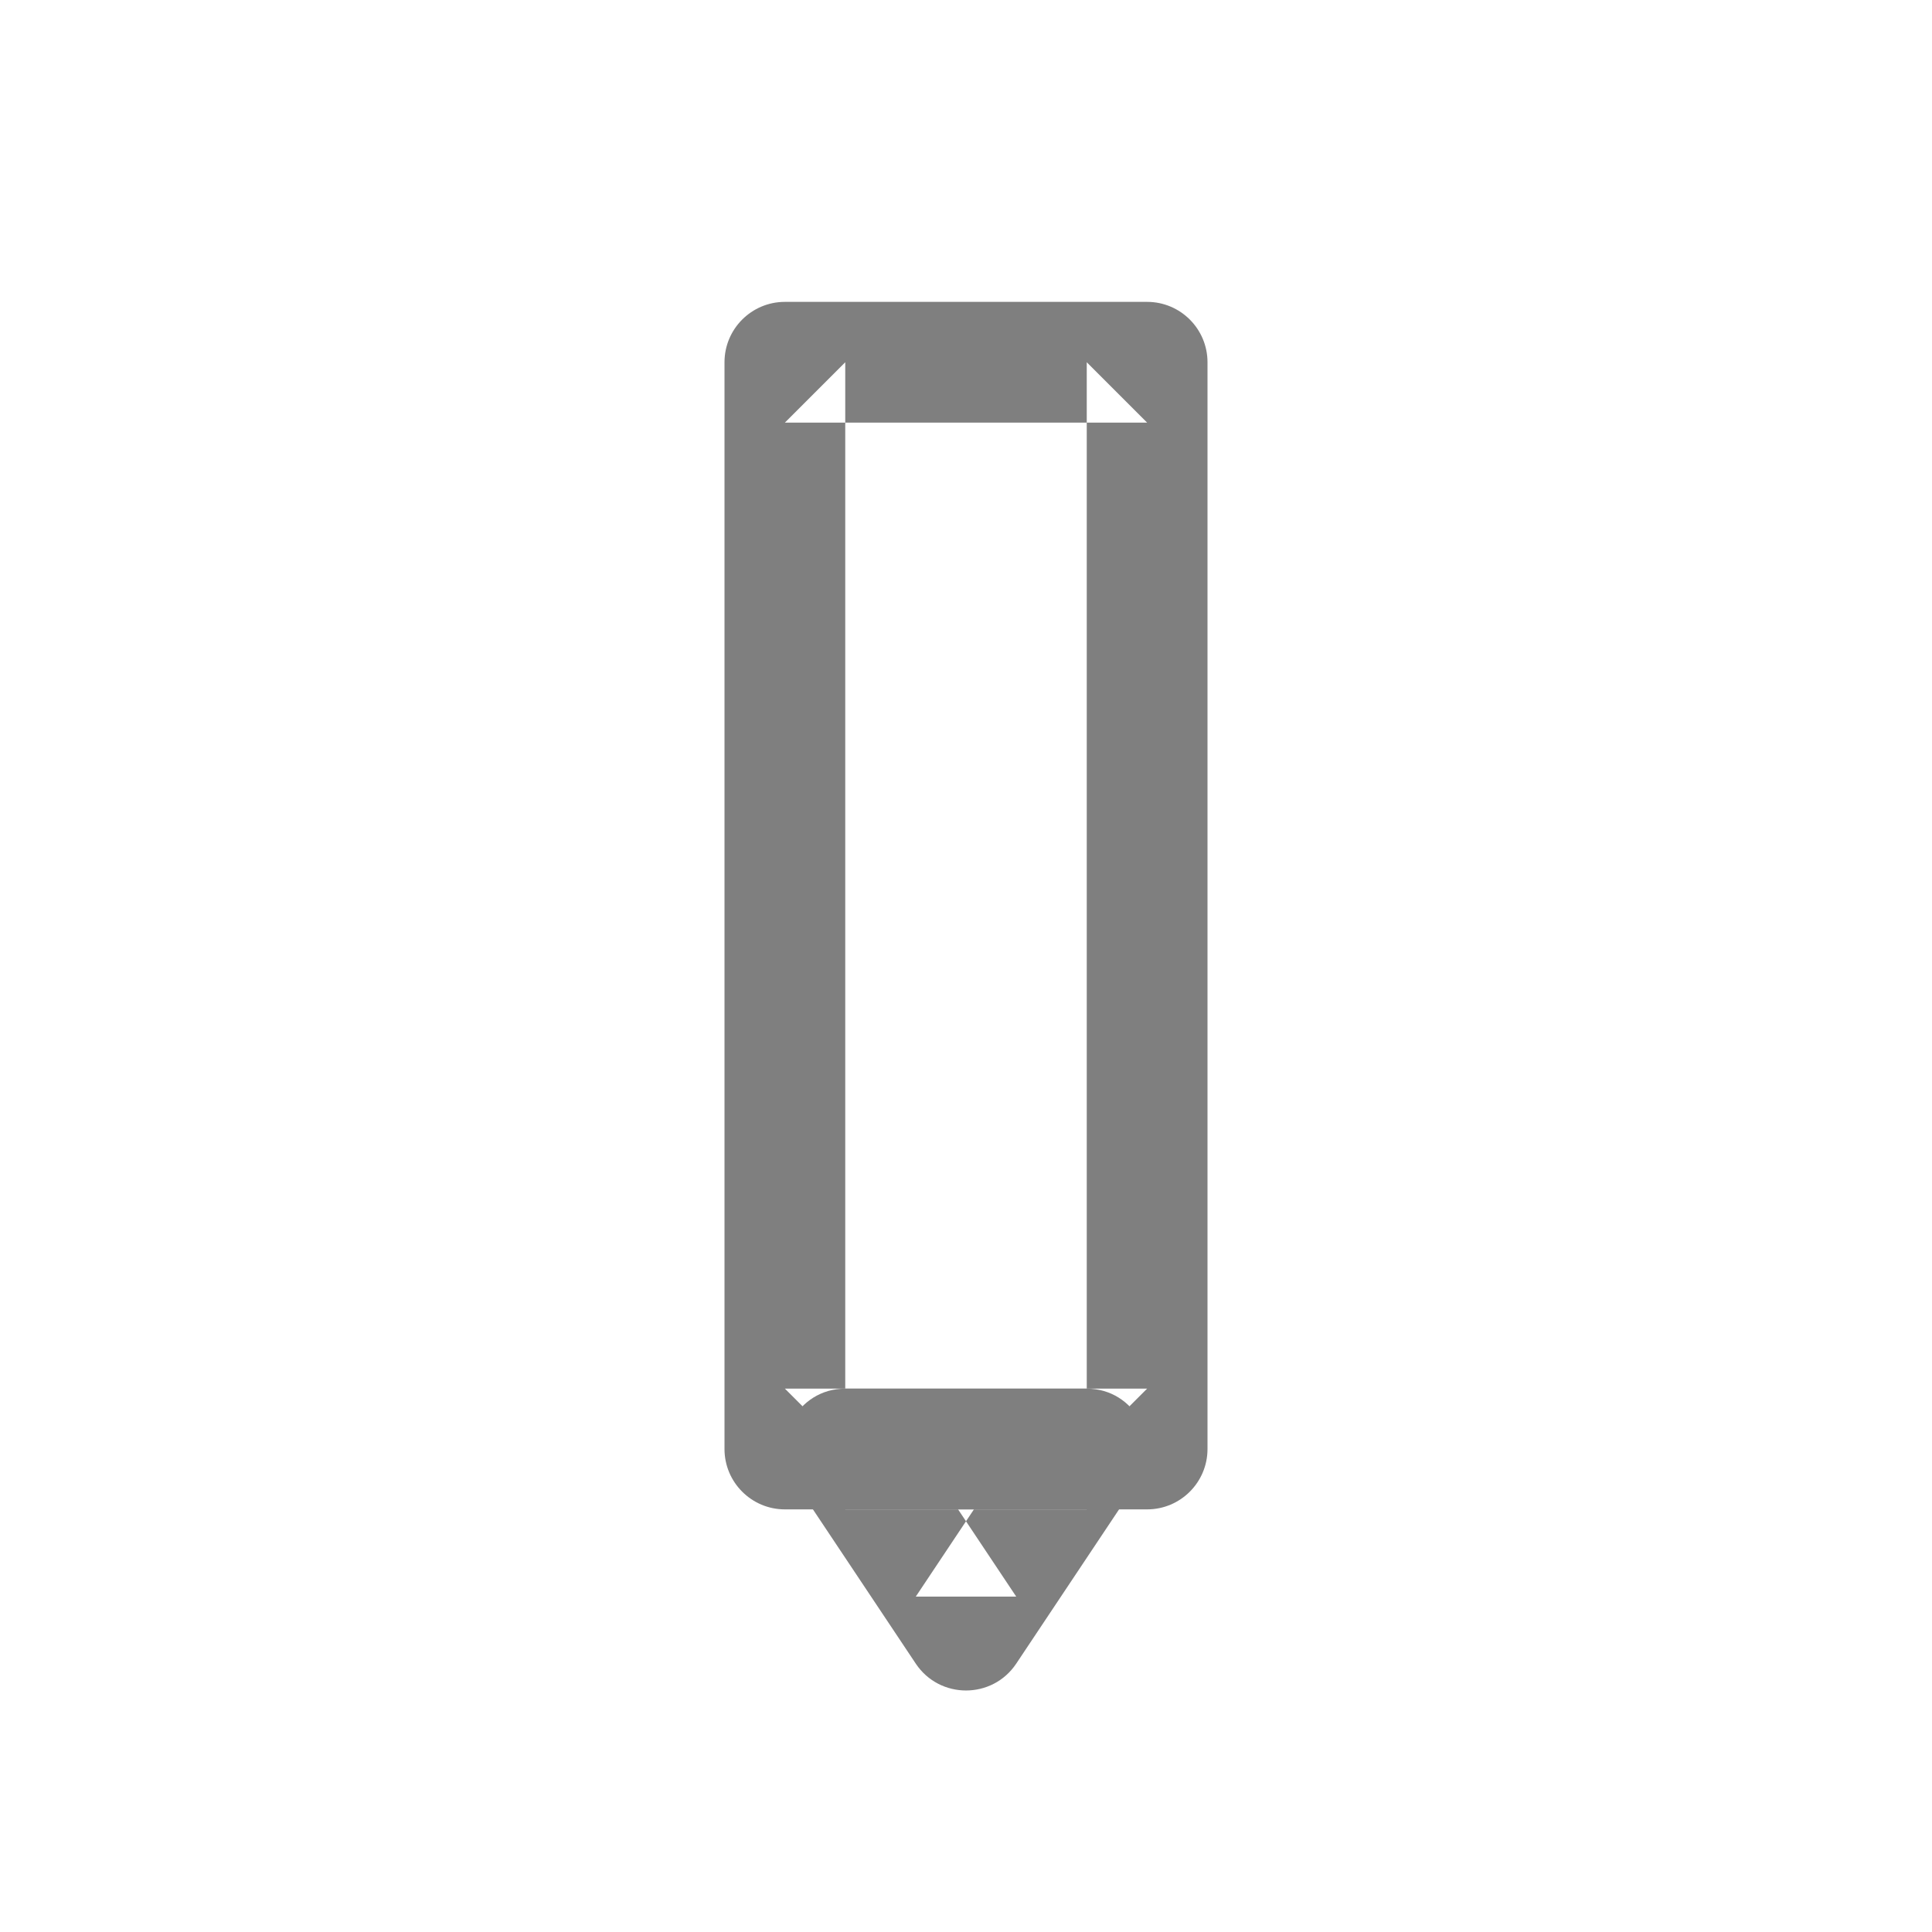
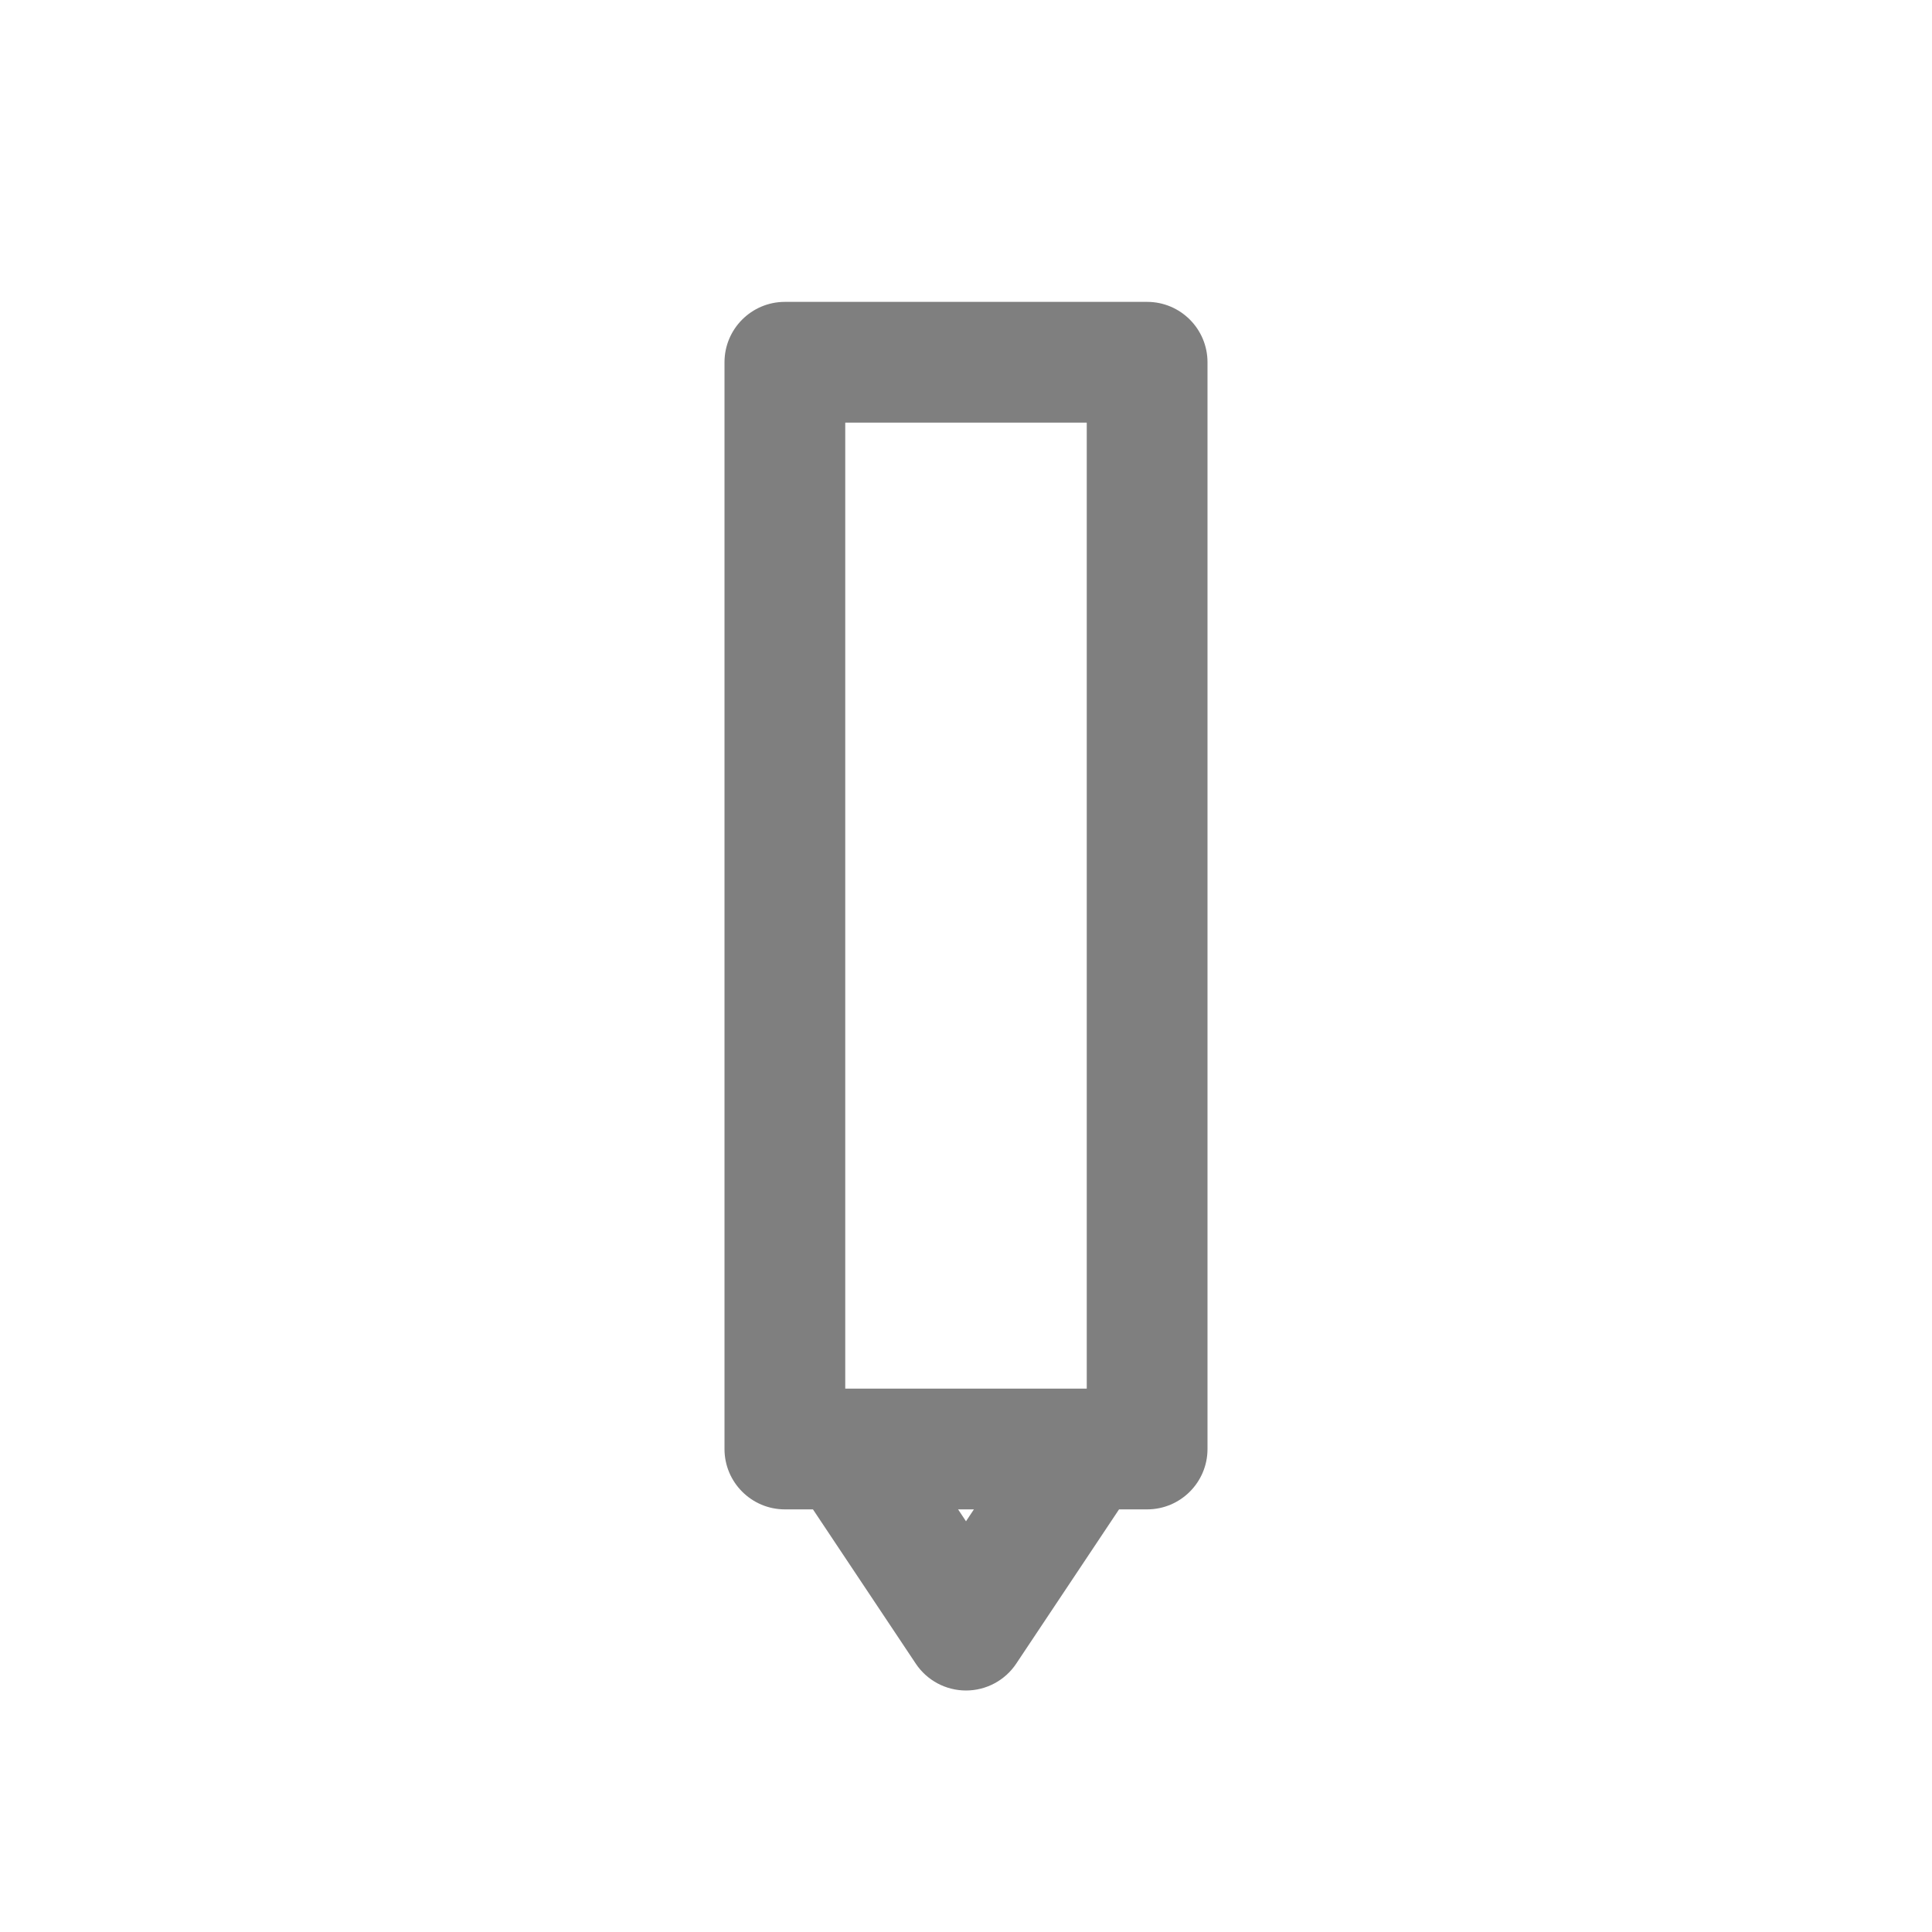
<svg xmlns="http://www.w3.org/2000/svg" width="32px" height="32px" viewBox="0 0 32 32" version="1.1">
  <defs />
  <g id="Page-1" stroke="none" stroke-width="1" fill="none" fill-rule="evenodd">
-     <g id="PenIcon-Copy" fill="#7F7F7F">
-       <g id="PenButton" transform="translate(12, 5)">
-         <path d="M4.832,22.555 L6.832,19.555 C7.275,18.89 6.799,18 6,18 L2,18 C1.201,18 0.725,18.89 1.168,19.555 L3.168,22.555 C3.564,23.148 4.436,23.148 4.832,22.555 L4.832,22.555 Z M3.168,21.445 L4.832,21.445 L2.832,18.445 L2,20 L6,20 L5.168,18.445 L3.168,21.445 L3.168,21.445 Z" id="Triangle-1" />
-         <path d="M7,2 L6,1 L6,19 L7,18 L1,18 L2,19 L2,1 L1,2 L7,2 Z M0,1 L0,19 C0,19.552 0.448,20 1,20 L7,20 C7.552,20 8,19.552 8,19 L8,1 C8,0.448 7.552,0 7,0 L1,0 C0.448,0 0,0.448 0,1 Z" id="Rectangle-1" />
+     <g id="PenIcon" fill="#7F7F7F">
+       <g id="pen-icon" transform="translate(12, 5)">
+         <path d="M1,0 C0.448,5.52179053e-05 5.52179053e-05,0.448 0,1 L0,19 C5.52179054e-05,19.552 0.448,20 1,20 L1.465,20 L3.168,22.555 C3.353,22.833 3.666,23 4,23 C4.334,23 4.647,22.833 4.832,22.555 L6.535,20 L7,20 C7.552,20 8,19.552 8,19 L8,1 C8,0.448 7.552,5.52179054e-05 7,0 L1,0 L1,0 Z M2,2 L6,2 L6,18 L2,18 L2,2 L2,2 Z M3.869,20 L4.131,20 L4,20.197 L3.869,20 L3.869,20 Z" id="rect4139" />
      </g>
    </g>
  </g>
</svg>
